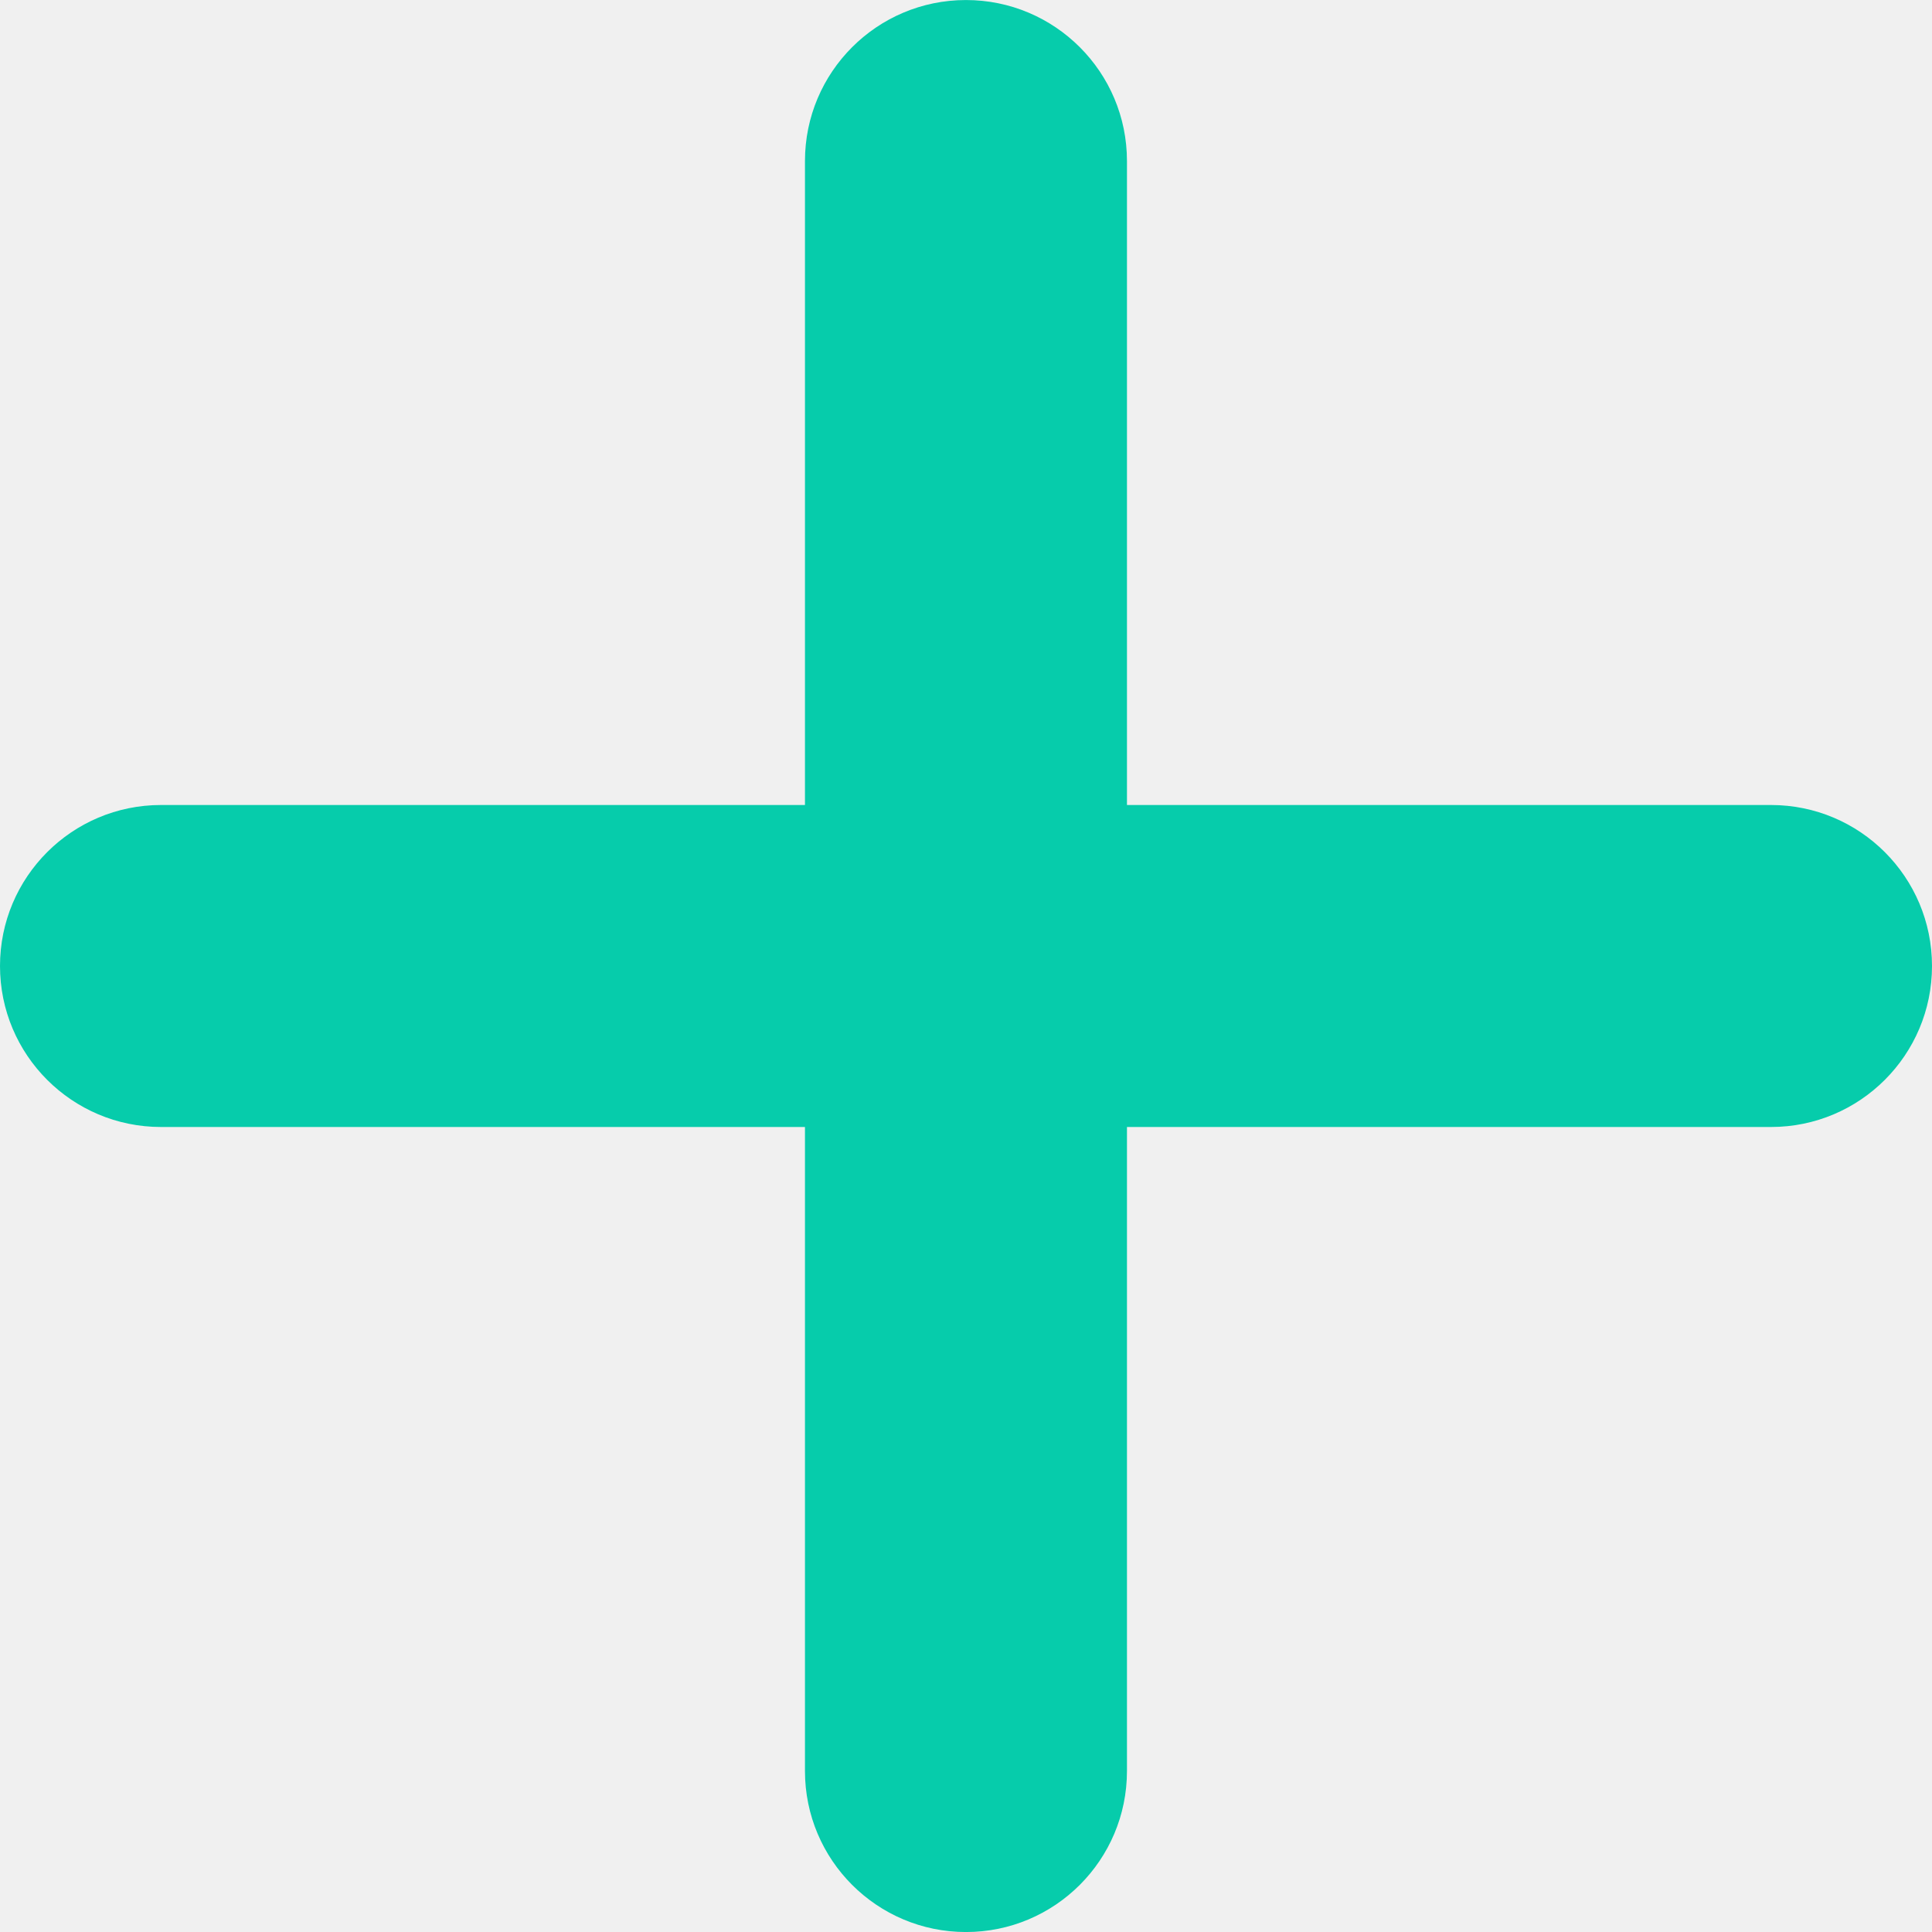
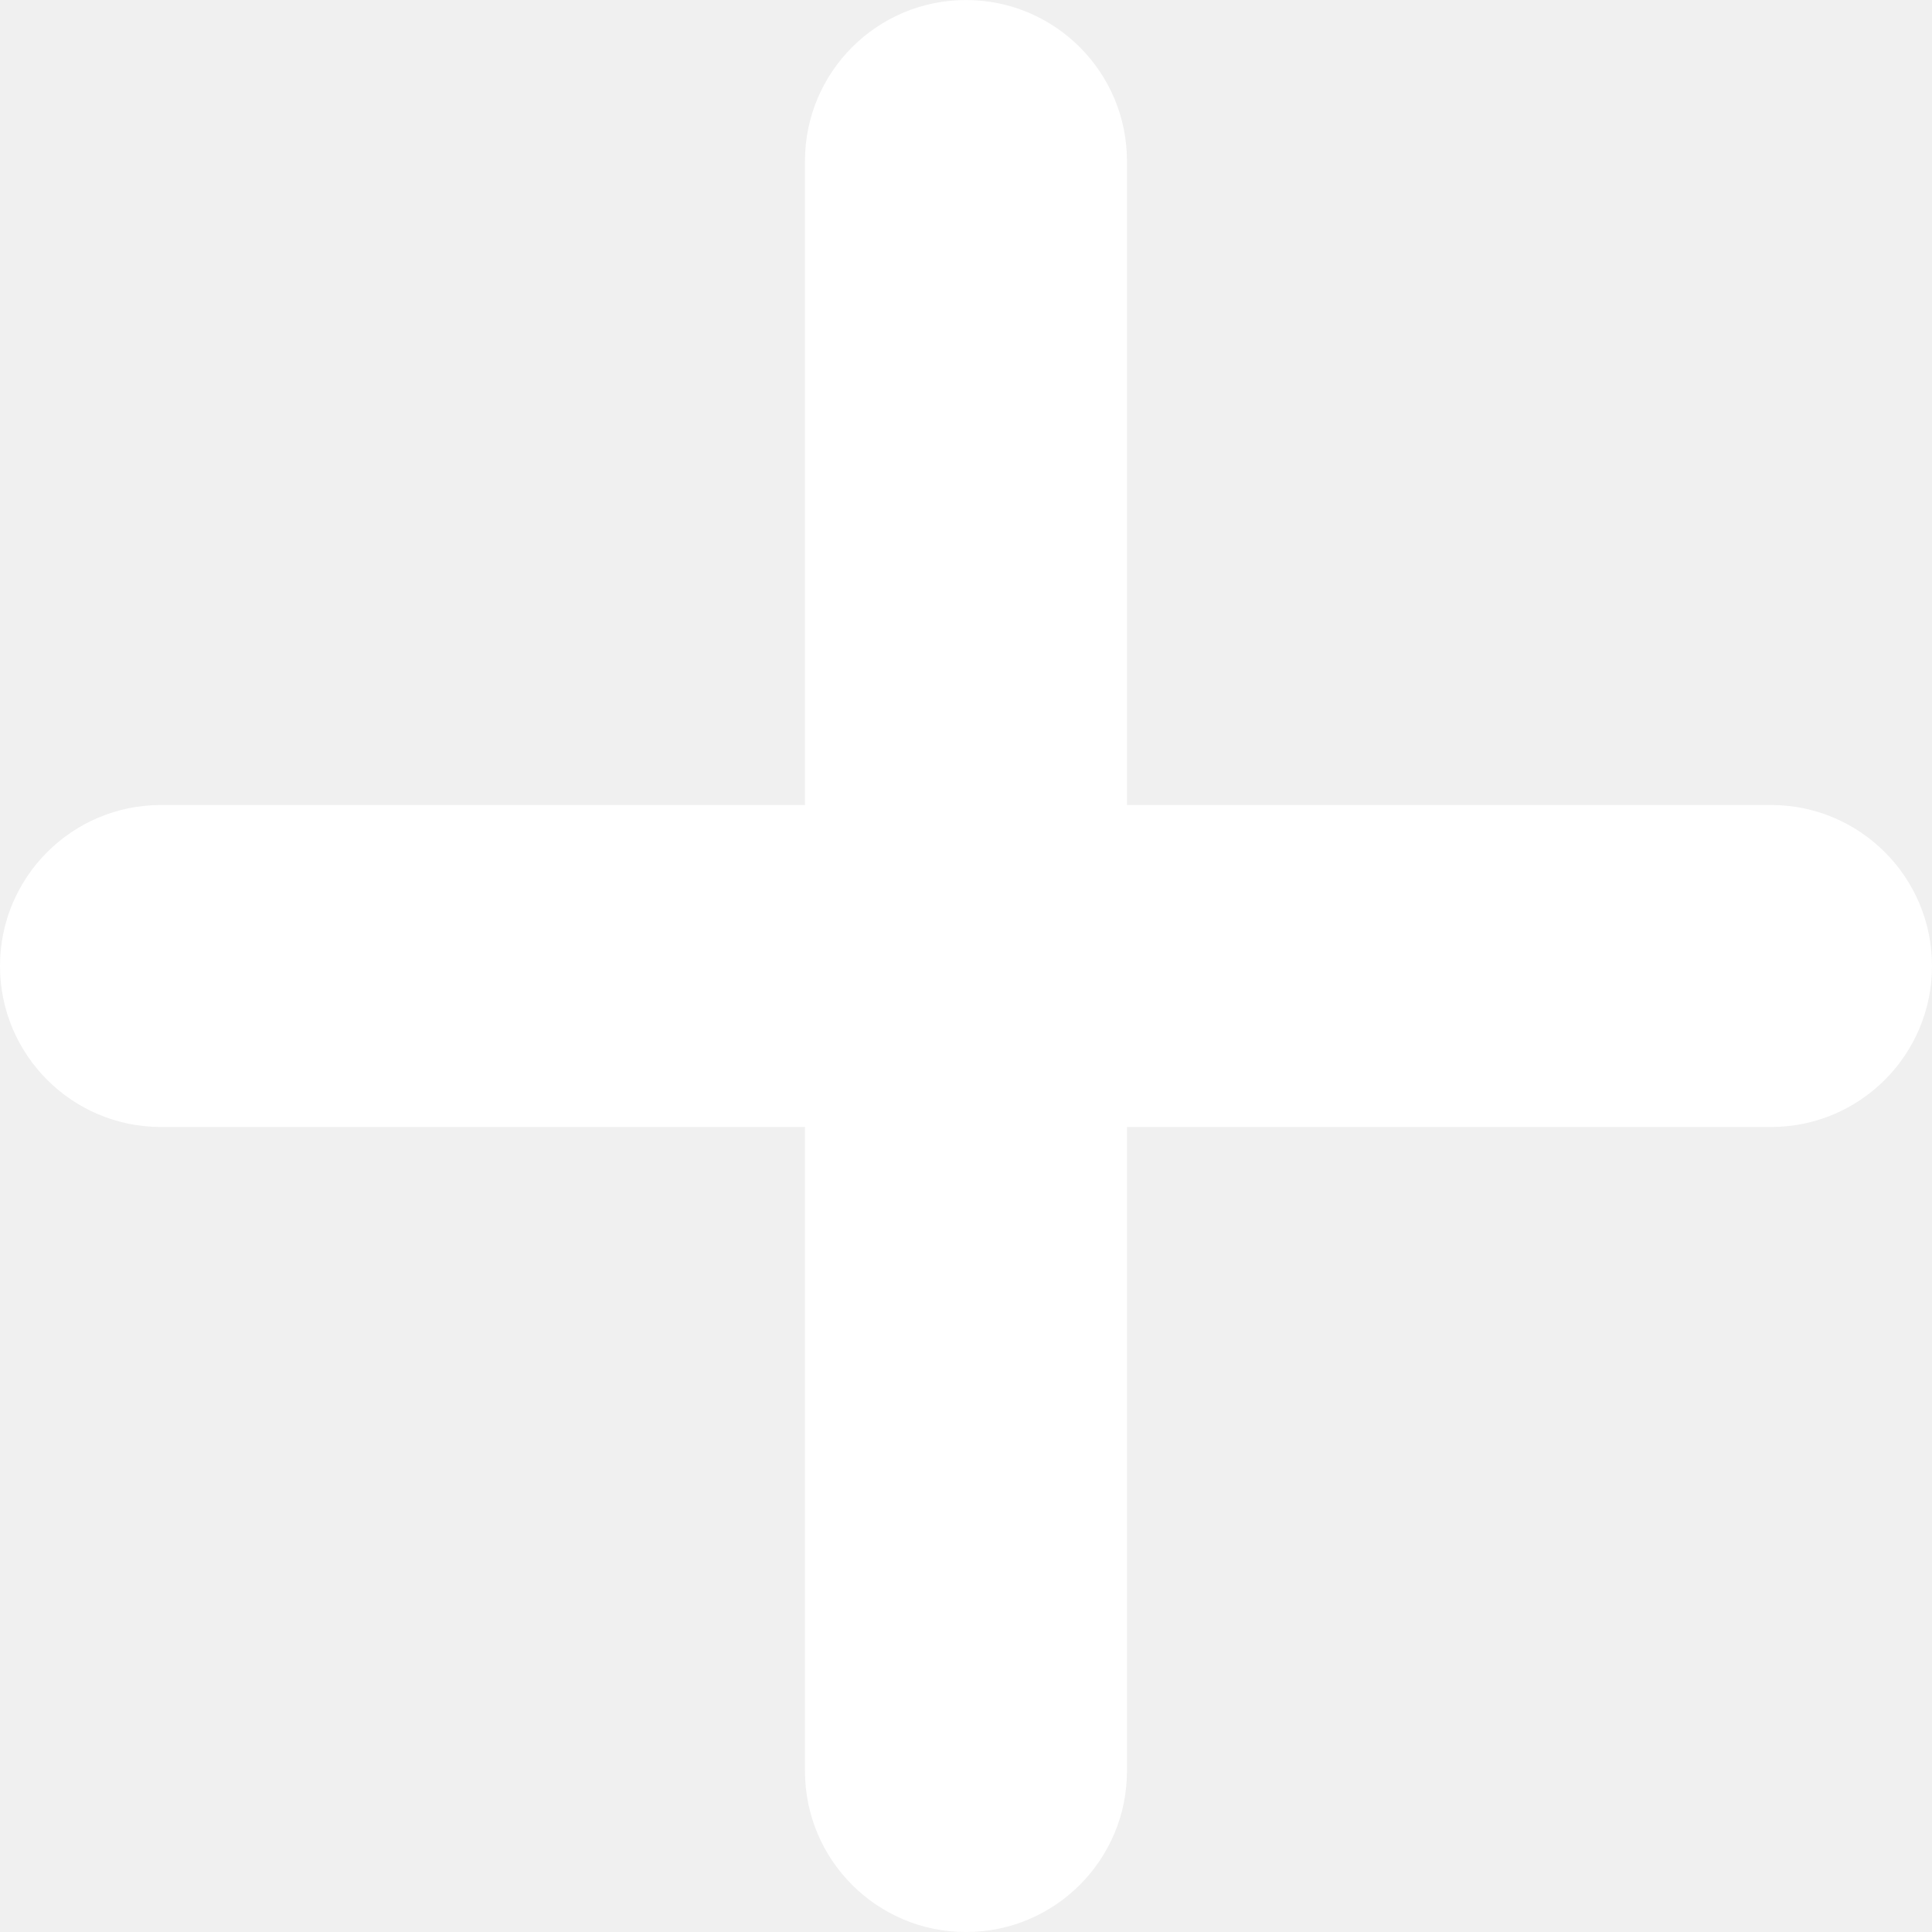
<svg xmlns="http://www.w3.org/2000/svg" fill="none" version="1.1" width="12" height="12" viewBox="0 0 12 12">
  <g style="mix-blend-mode:passthrough">
    <g>
-       <rect x="0" y="5" width="12" height="2" rx="1" fill="#06CCAB" fill-opacity="1" />
+       <rect x="0" y="5" width="12" height="2" rx="1" fill="#FFFFFF" fill-opacity="1" />
    </g>
    <g transform="matrix(0,1,-1,0,6.999786,-6.999786)">
-       <rect x="7" y="0" width="12" height="2" rx="1" fill="#06CCAB" fill-opacity="1" />
+       <rect x="7" y="0" width="12" height="2" rx="1" fill="#FFFFFF" fill-opacity="1" />
    </g>
  </g>
</svg>
